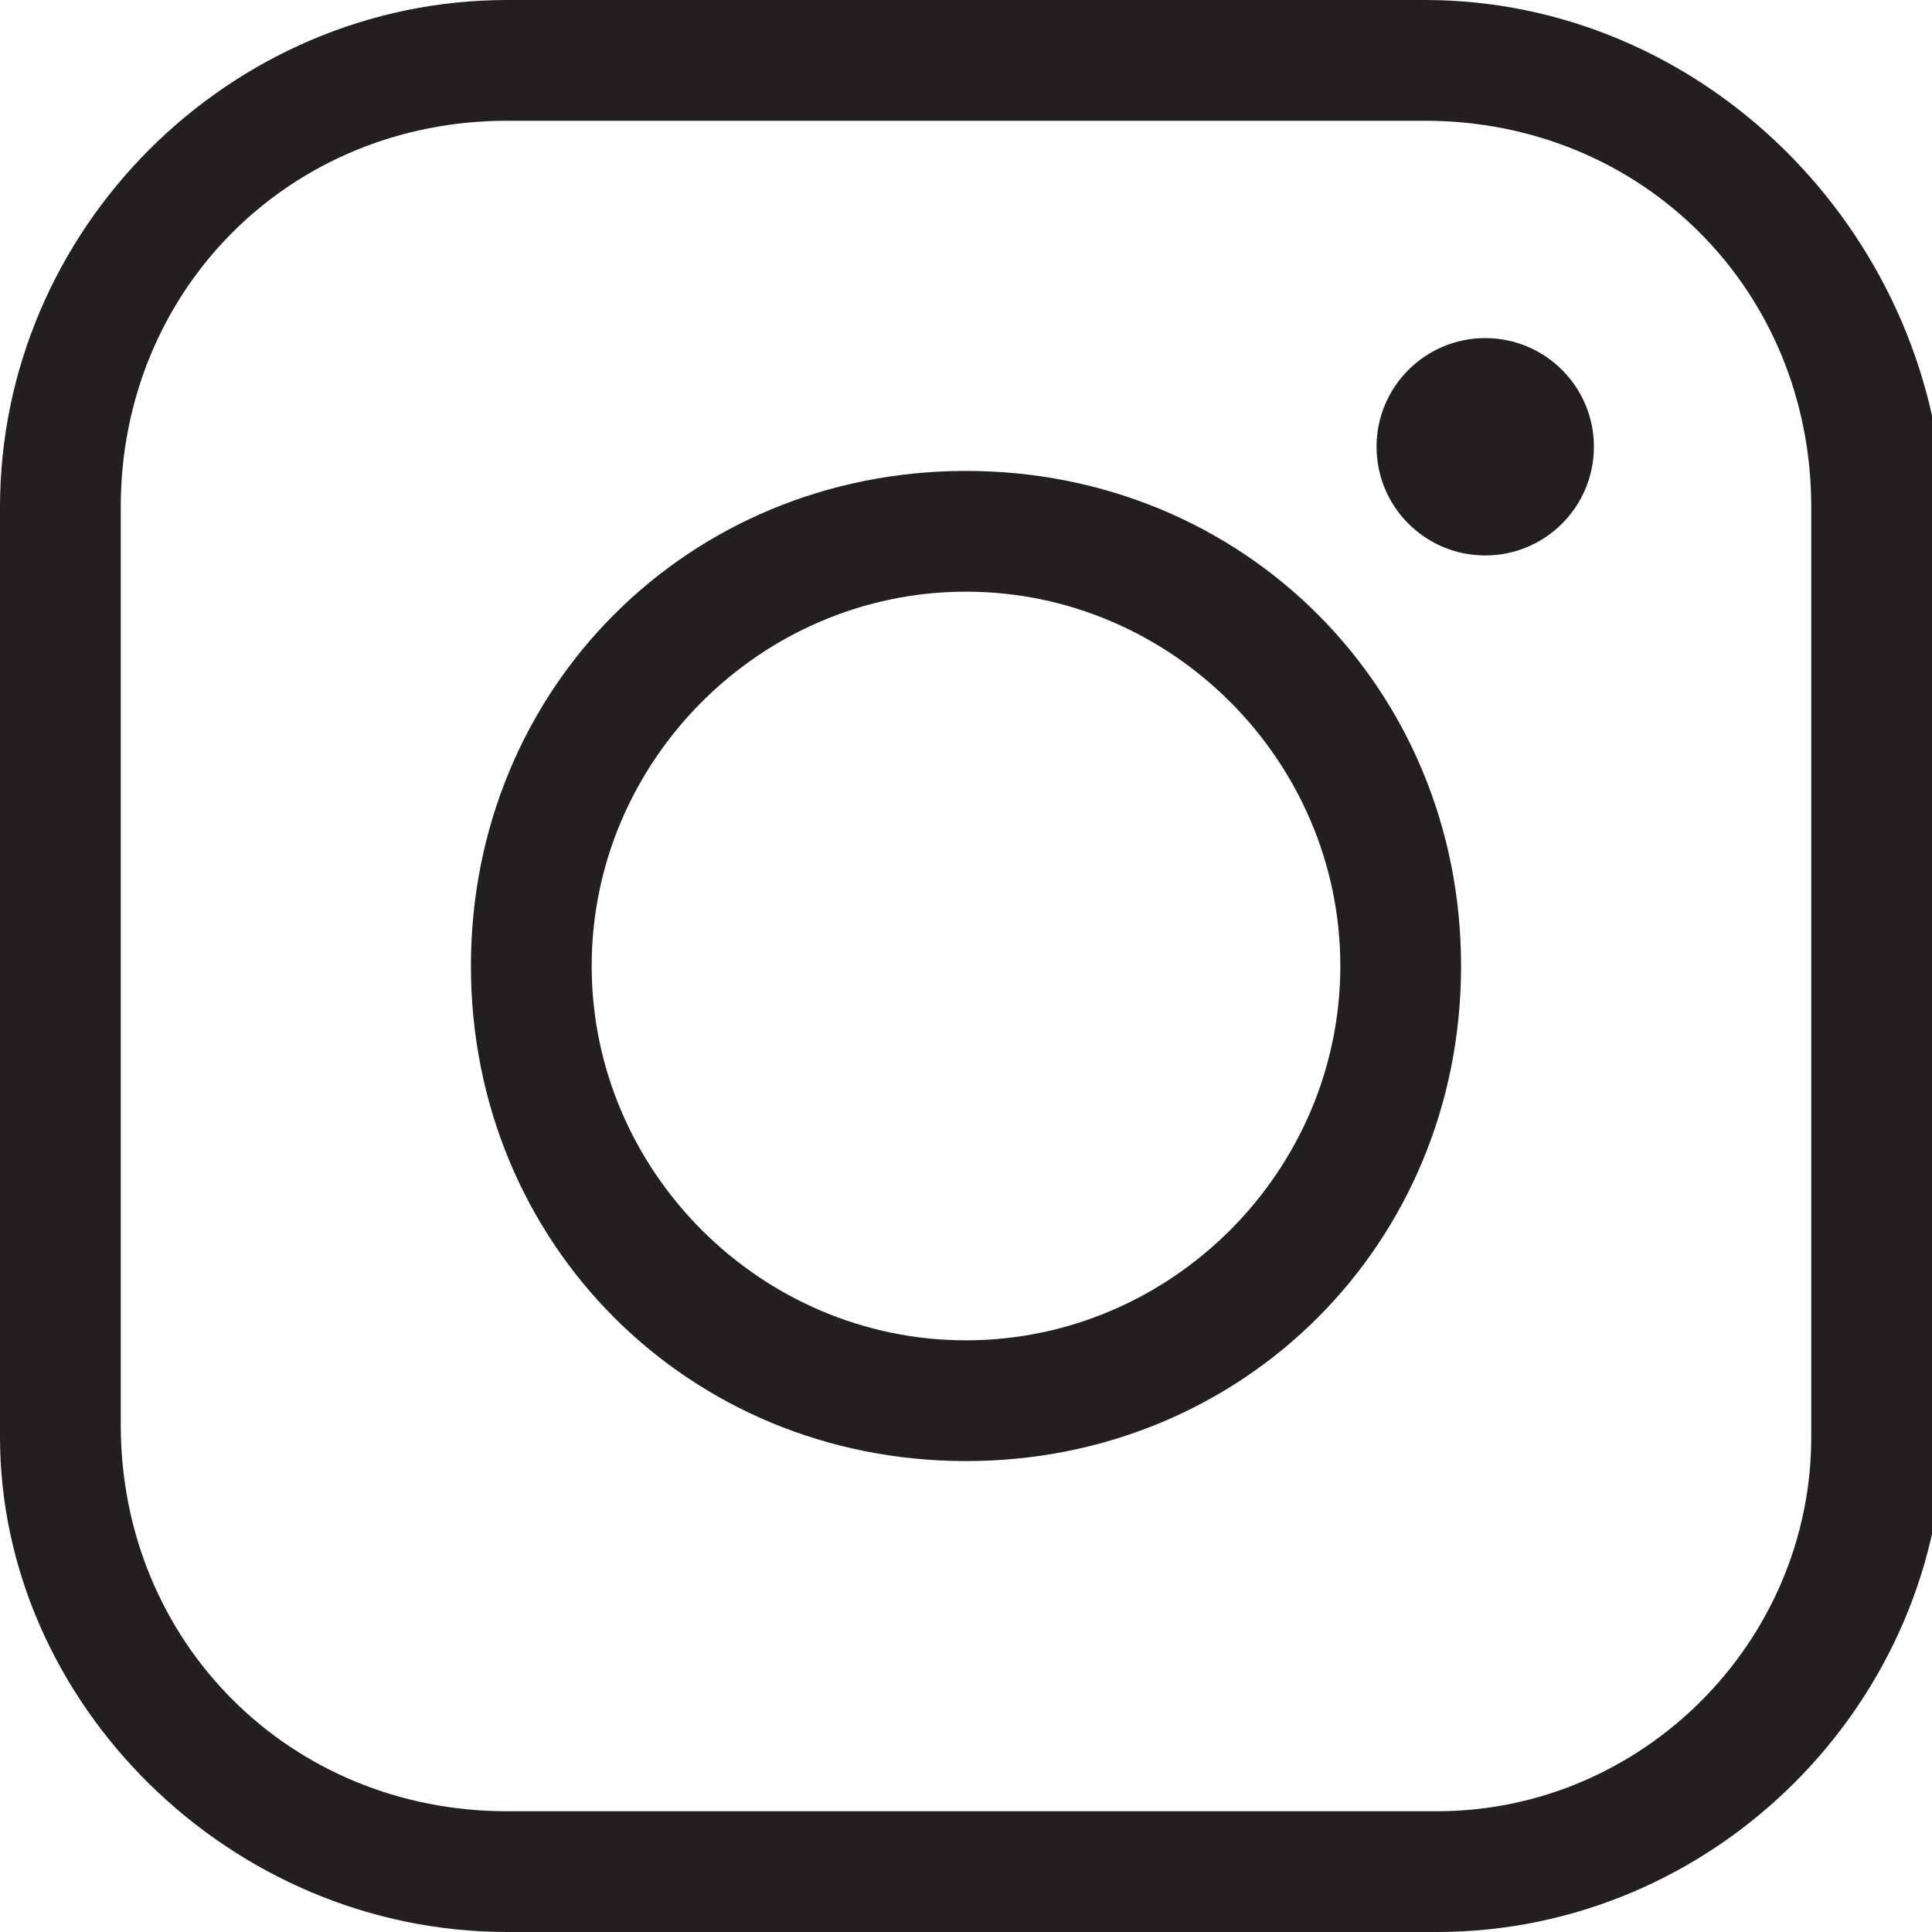
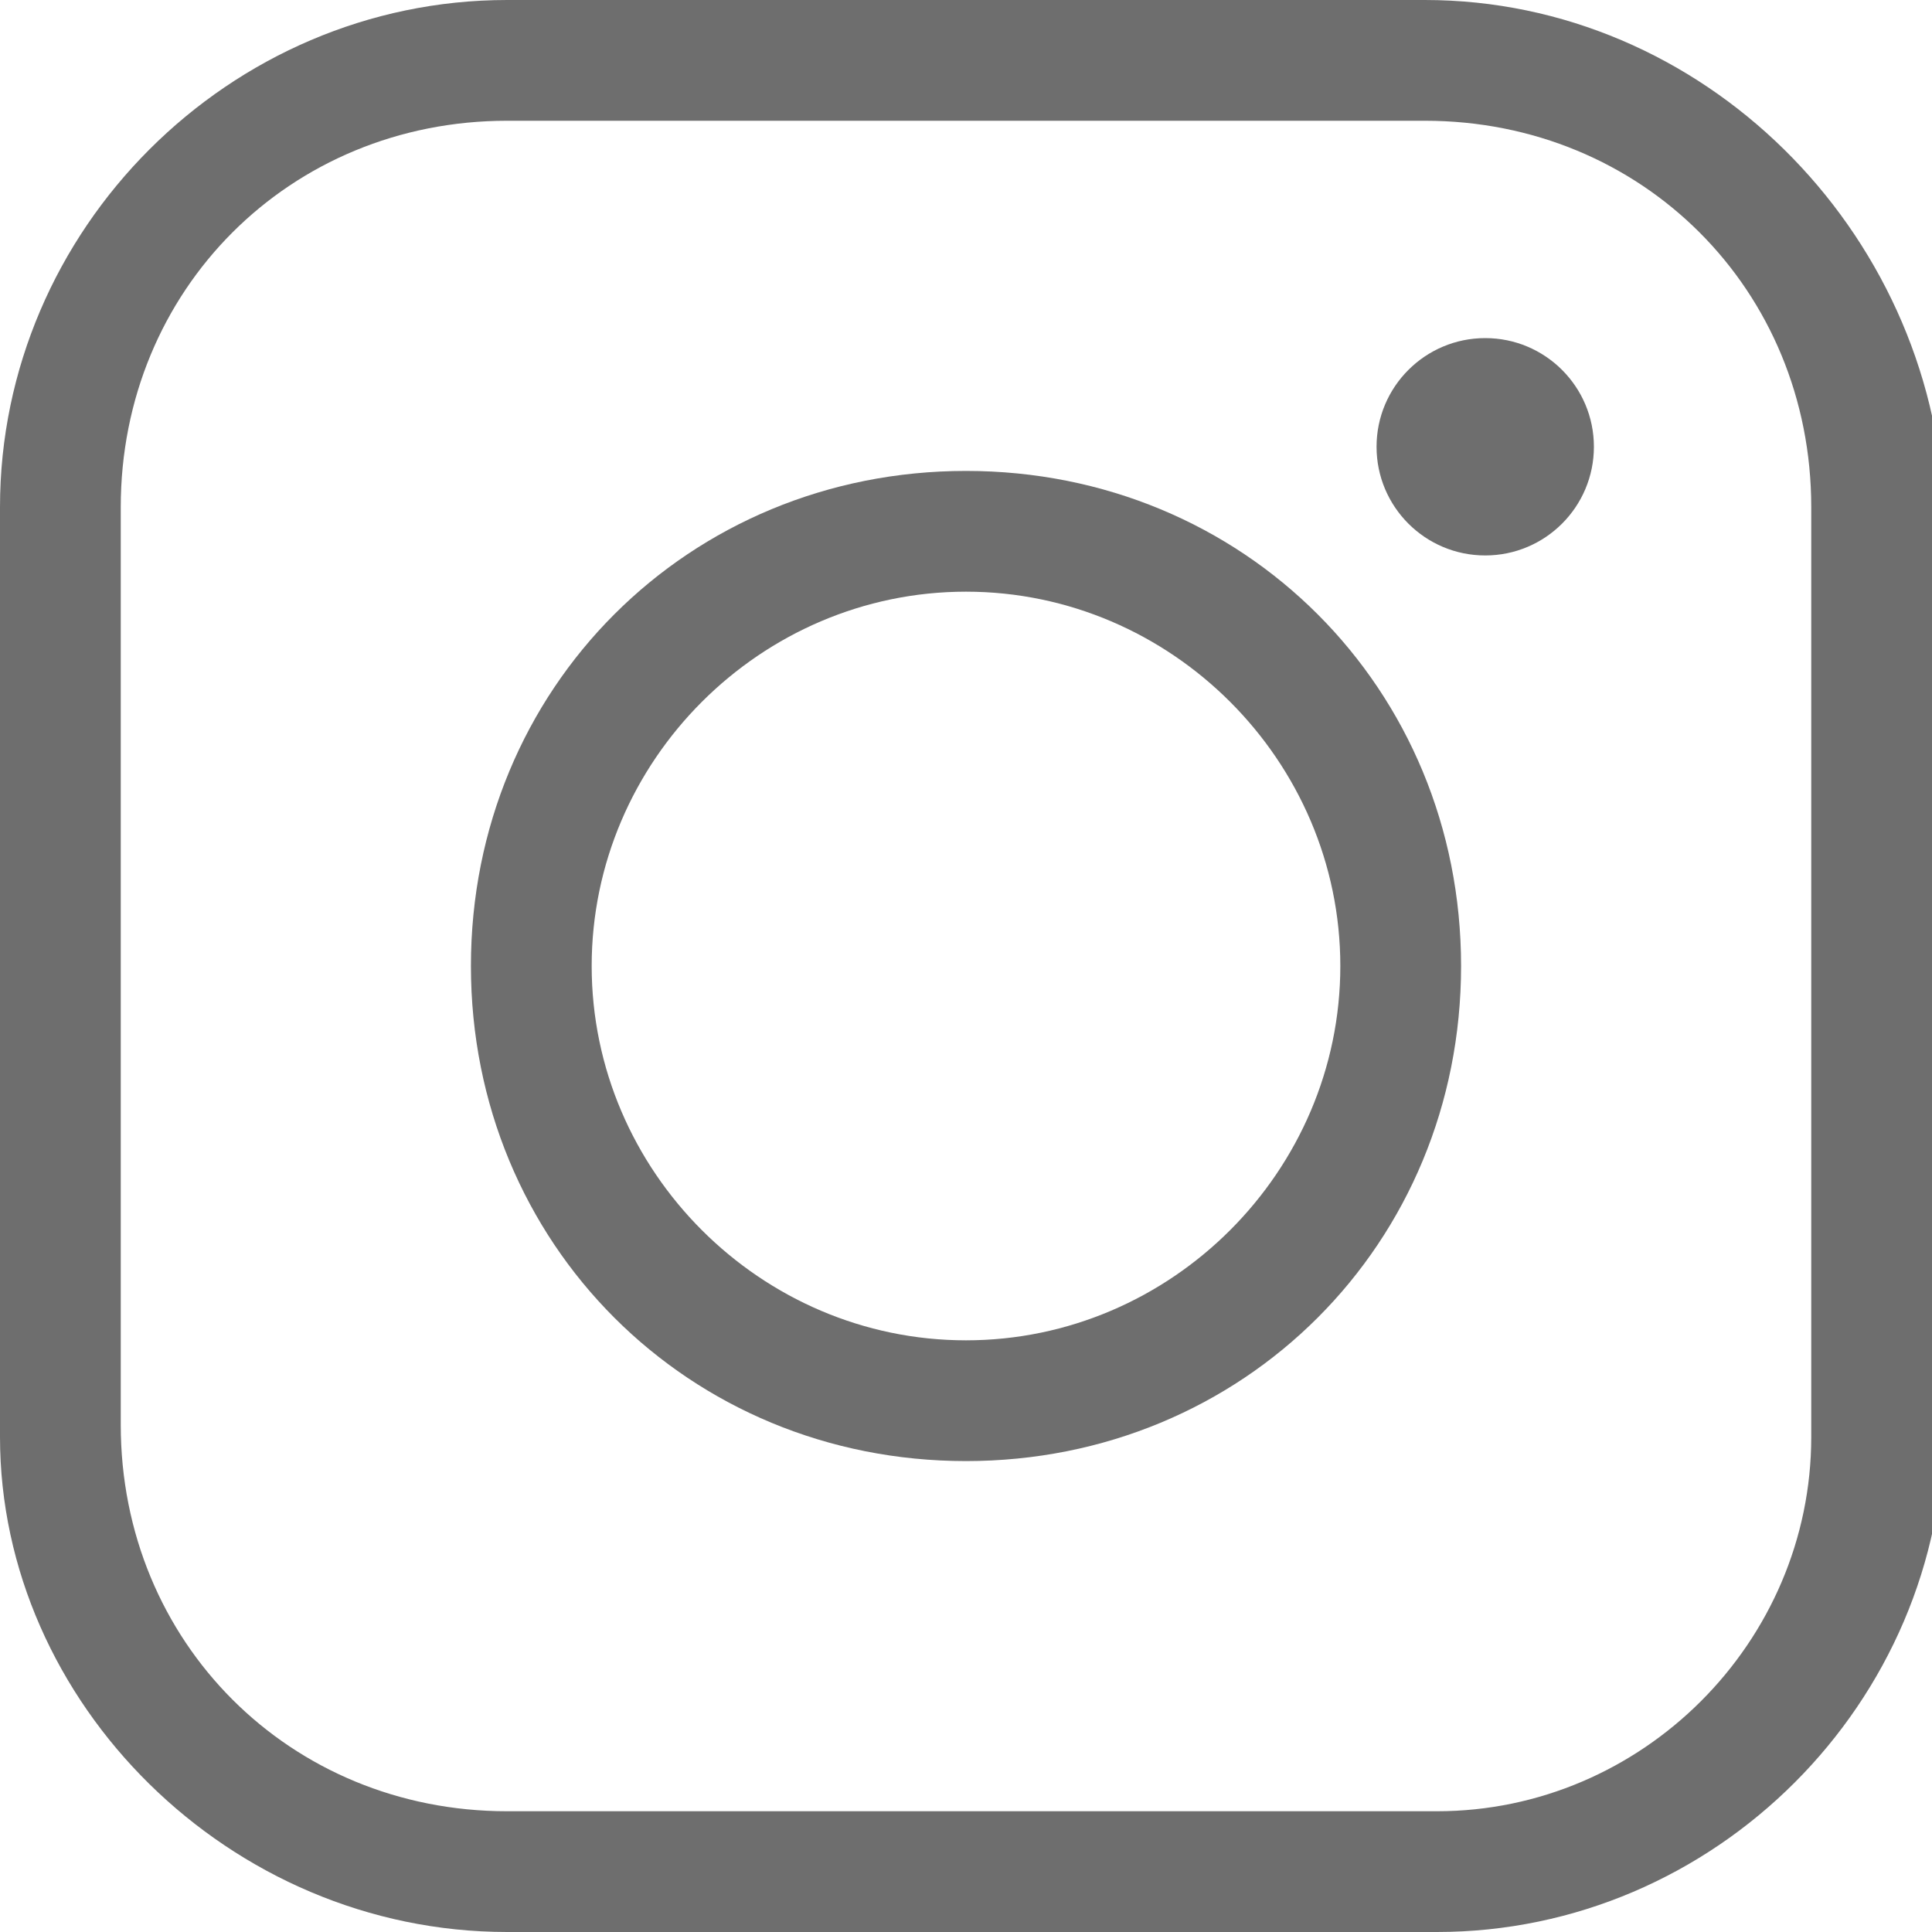
- <svg xmlns="http://www.w3.org/2000/svg" version="1.1" id="Layer_1" x="0px" y="0px" viewBox="0 0 16 16" style="enable-background:new 0 0 16 16;" xml:space="preserve">
-   <style type="text/css">
-     .st0 {
-       fill: #231F20;
-     }
-   </style>
+ <svg xmlns="http://www.w3.org/2000/svg" version="1.1" id="Layer_1" x="0px" y="0px" viewBox="0 0 16 16" style="enable-background:new 0 0 16 16;" xml:space="preserve" fill="#6e6e6e">
  <path class="st0" d="M11.8,1C13.6,1,15,2.4,15,4.2v7.7c0,1.7-1.4,3.1-3.1,3.1H4.2C2.4,15,1,13.6,1,11.8V4.2C1,2.4,2.4,1,4.2,1   L11.8,1 M11.8,0H4.2C1.9,0,0,1.9,0,4.2v7.7C0,14.1,1.9,16,4.2,16h7.7c2.3,0,4.2-1.9,4.2-4.2V4.2C16,1.9,14.1,0,11.8,0L11.8,0z" />
  <path class="st0" d="M8,4.9c1.7,0,3.1,1.4,3.1,3.1c0,1.7-1.4,3.1-3.1,3.1c-1.7,0-3.1-1.4-3.1-3.1C4.9,6.3,6.3,4.9,8,4.9 M8,3.9   C5.7,3.9,3.9,5.7,3.9,8s1.8,4.1,4.1,4.1s4.1-1.8,4.1-4.1S10.3,3.9,8,3.9L8,3.9z" />
  <circle class="st0" cx="12.3" cy="3.7" r="0.9" />
</svg>
